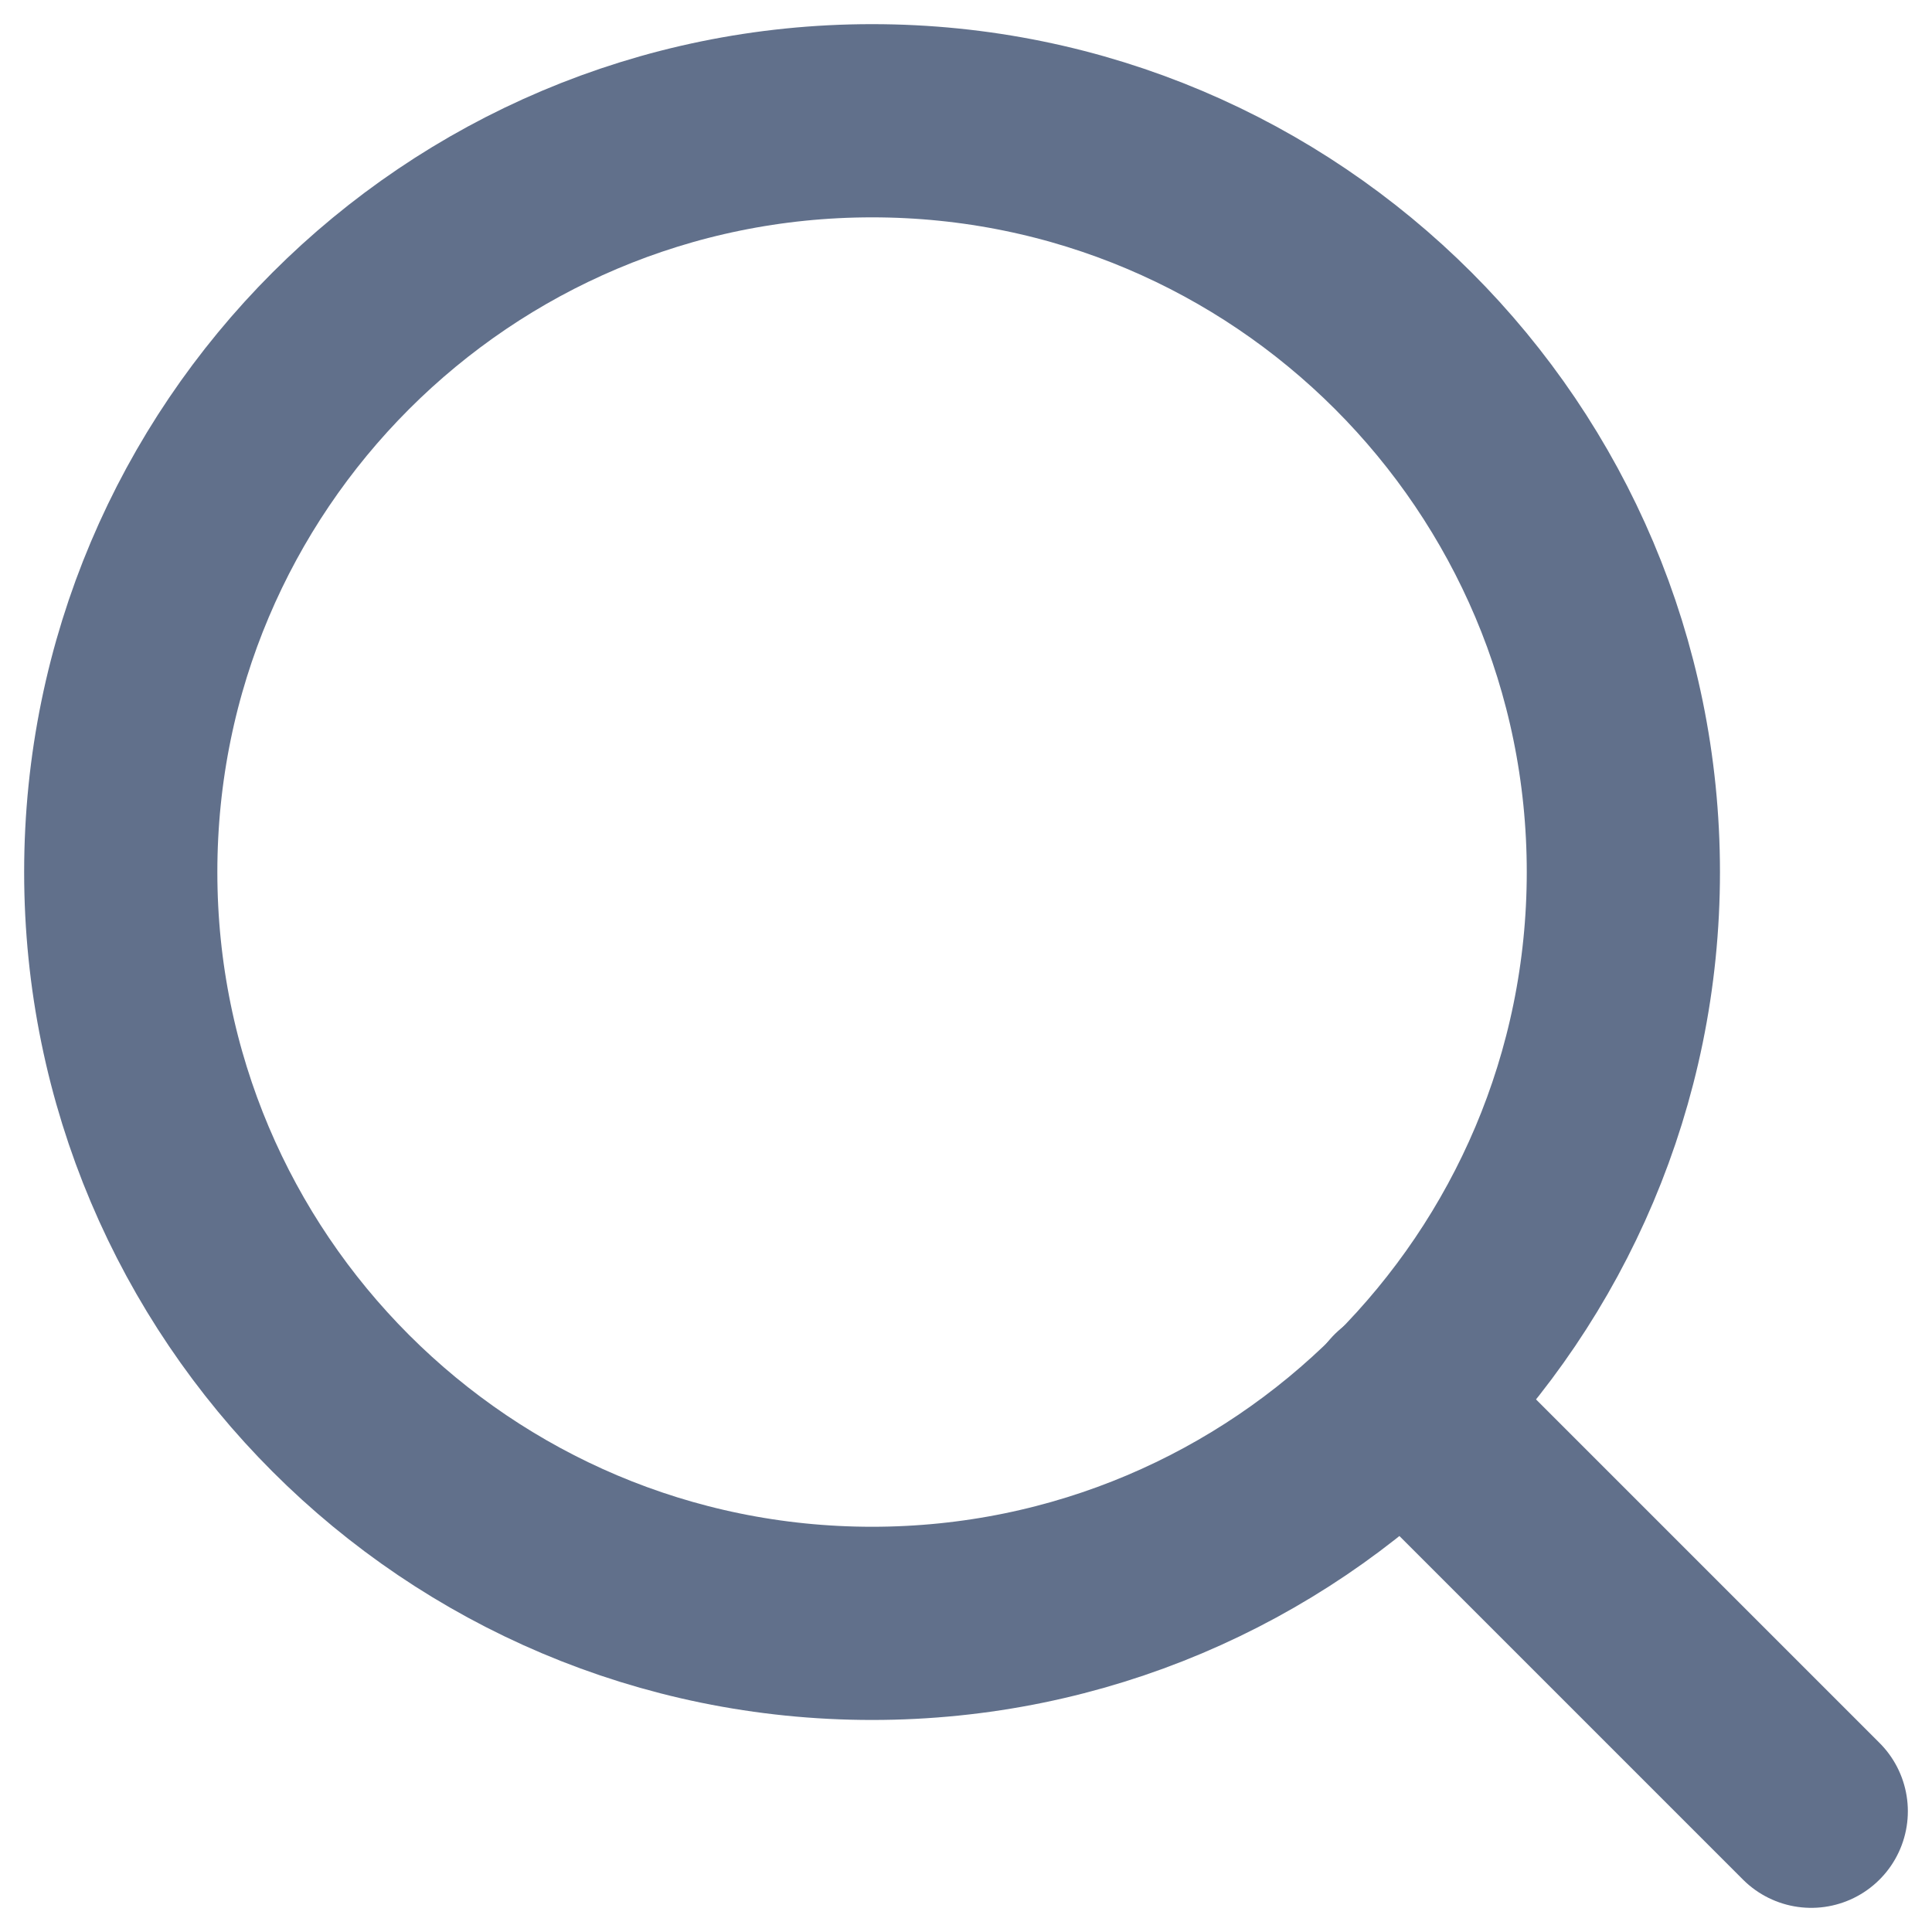
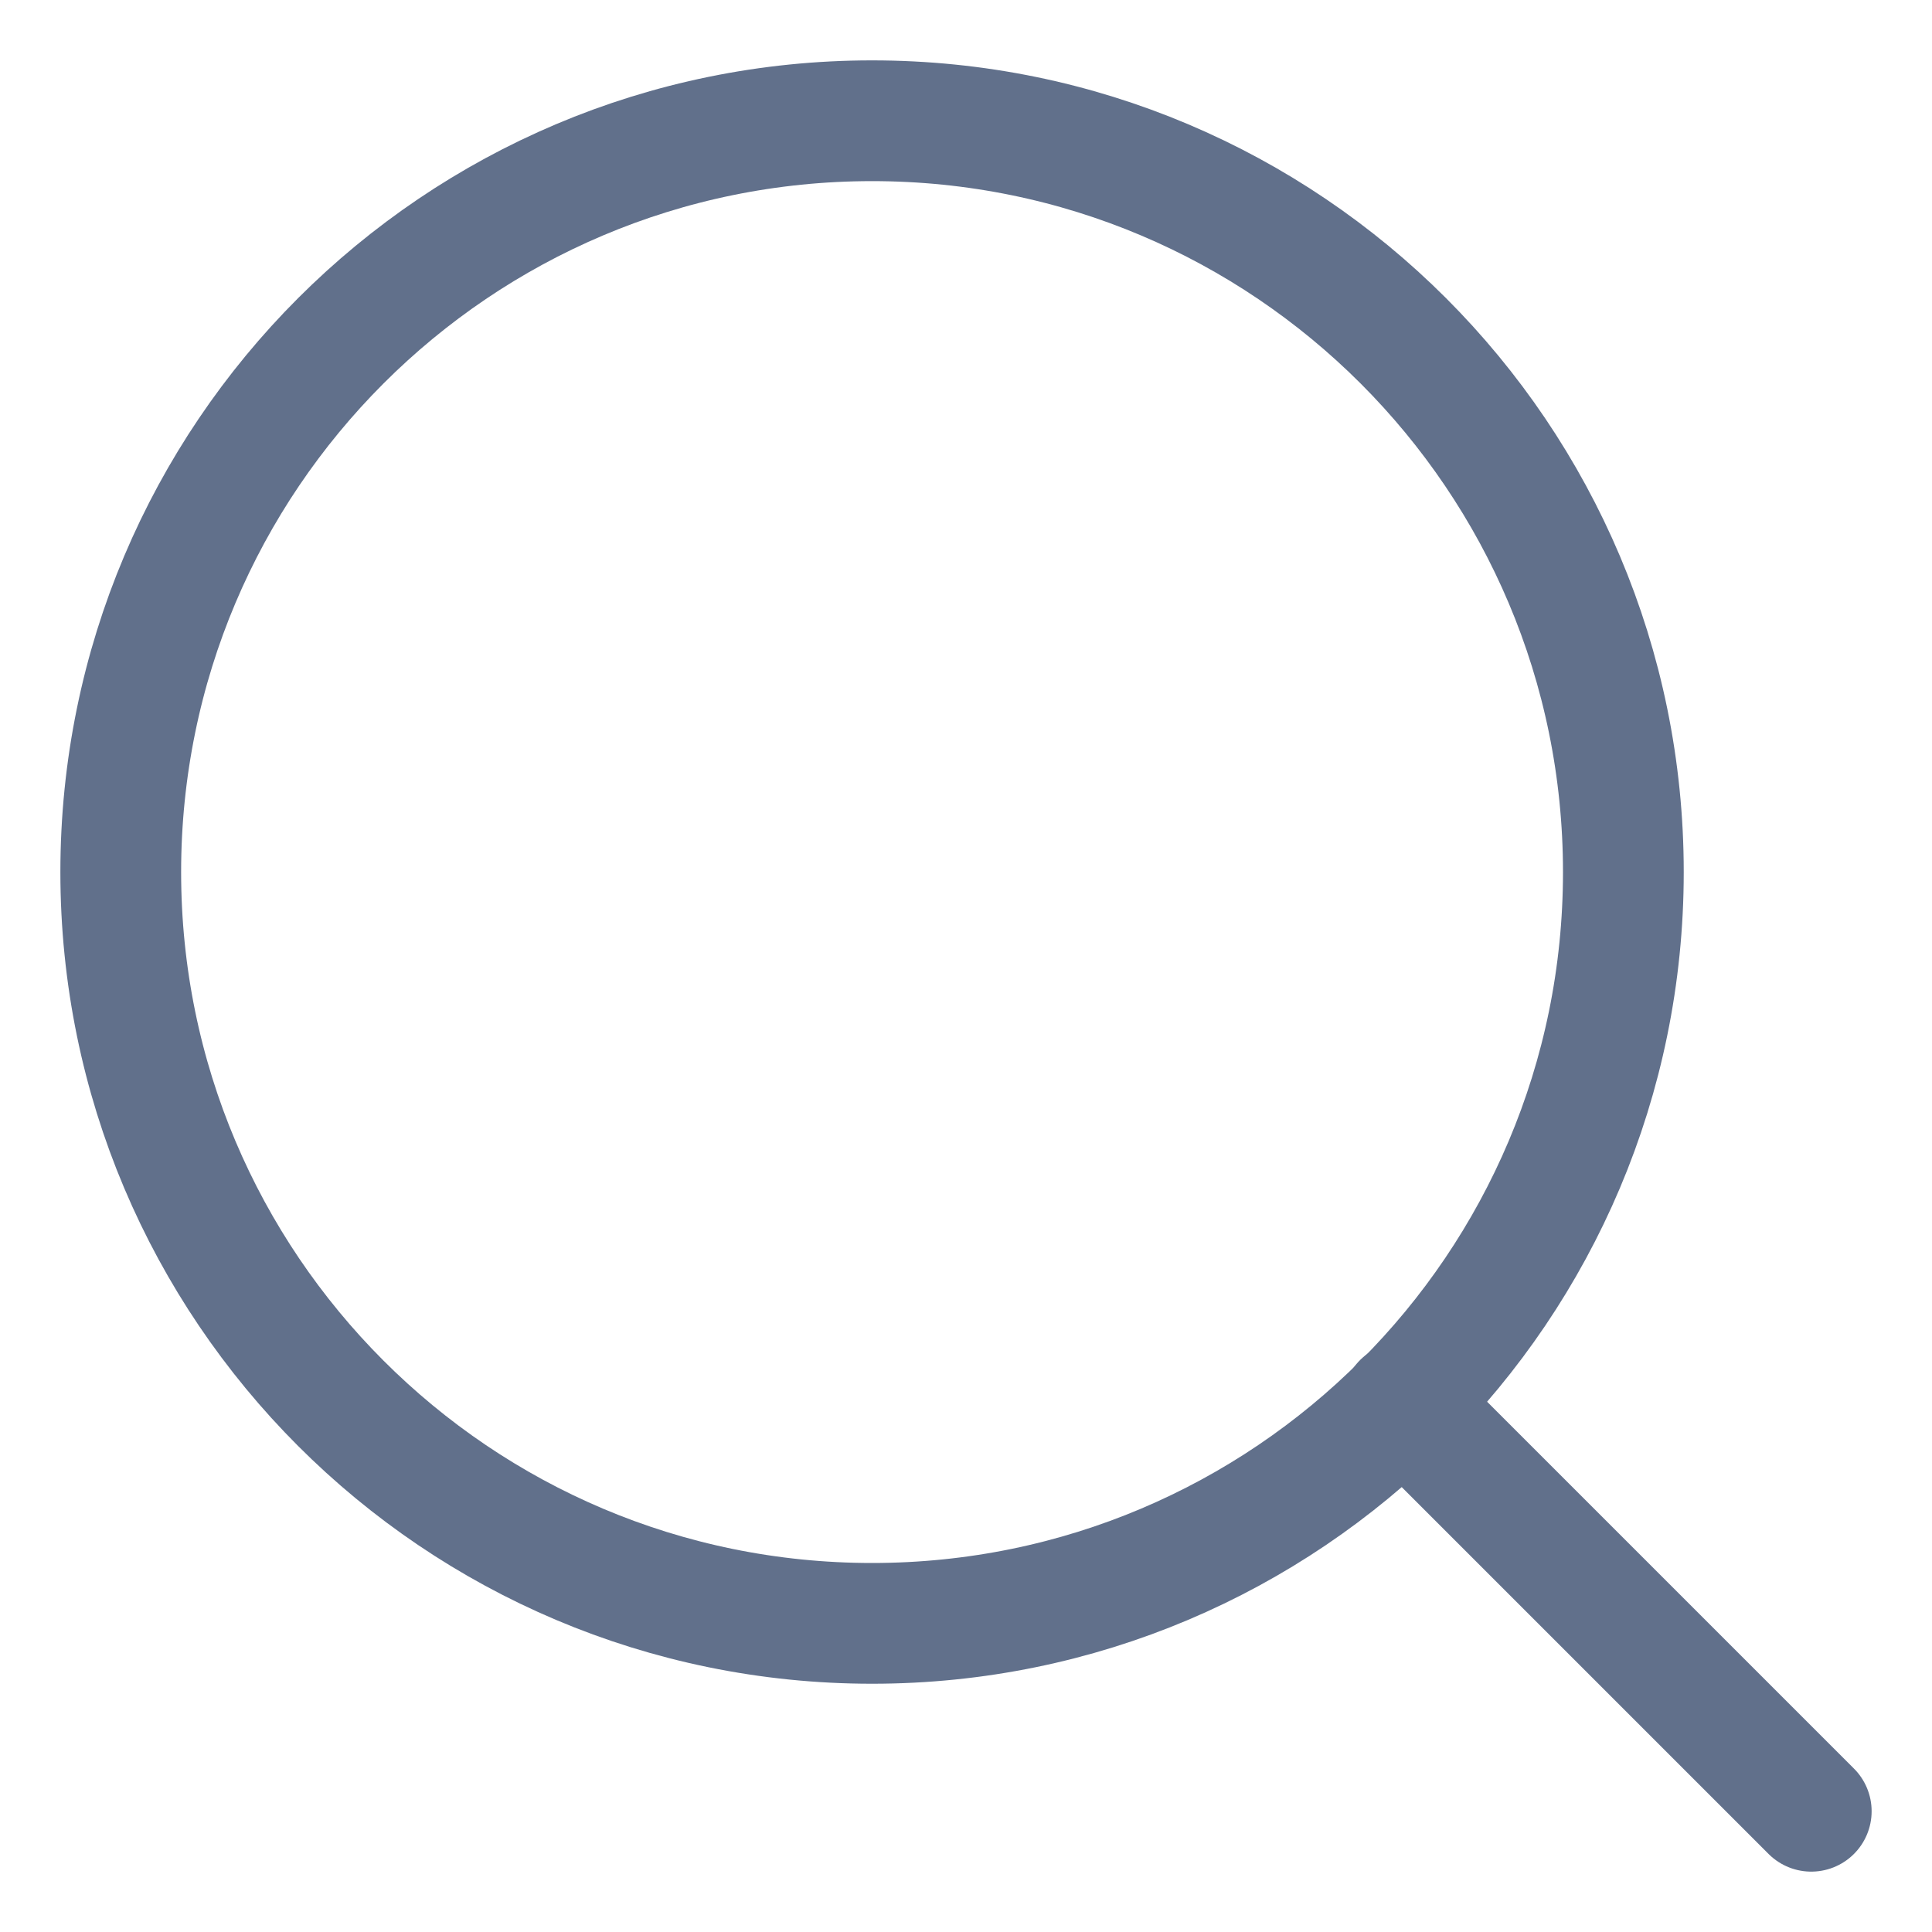
<svg xmlns="http://www.w3.org/2000/svg" width="16px" height="16px" viewBox="0 0 16 16" version="1.1">
  <g id="Page-1" stroke="none" stroke-width="1" fill="none" fill-rule="evenodd" stroke-linecap="round" stroke-linejoin="round">
-     <g id="LifeBuoy" transform="translate(-1378, -91)" stroke="#61708b" stroke-width="1.6">
+     <g id="LifeBuoy" transform="translate(-1378, -91)" stroke="#61708b" stroke-width="1">
      <g id="search-copy" transform="translate(1379, 92)">
        <circle id="Oval" cx="6.222" cy="6.222" r="6.222" />
        <path d="M14,14 L10.617,10.617" id="Path" />
      </g>
    </g>
  </g>
</svg>
